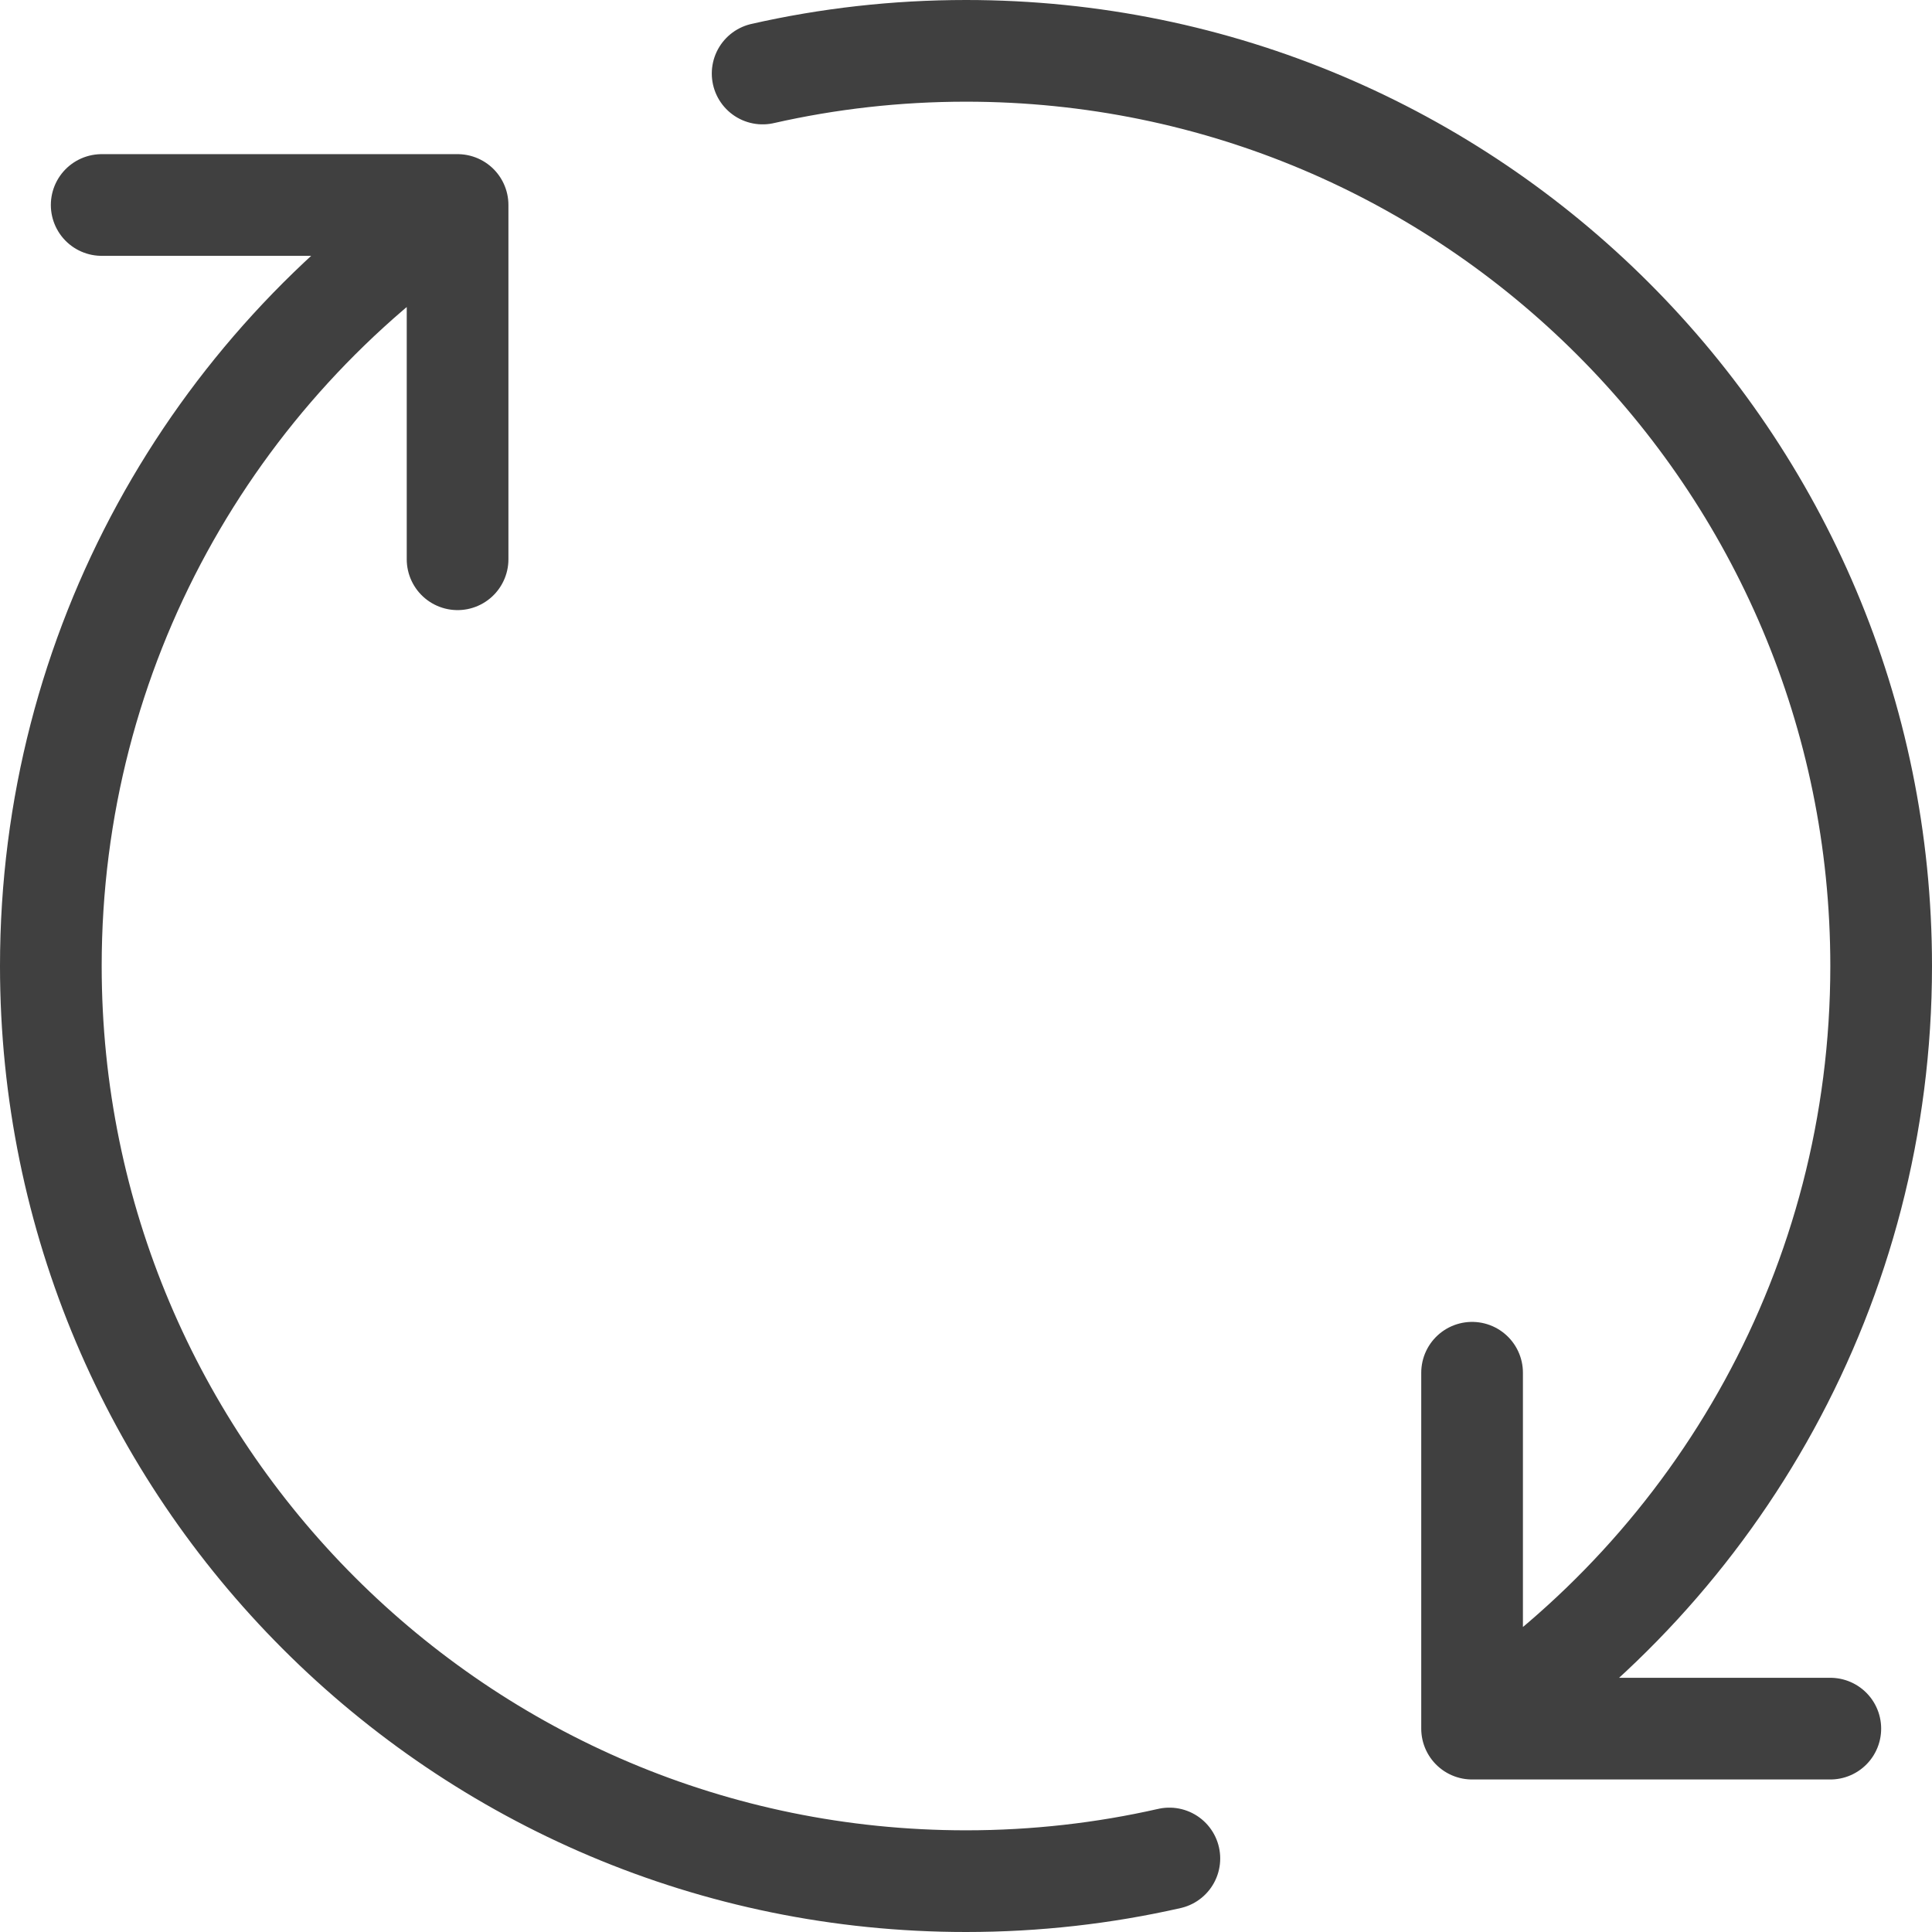
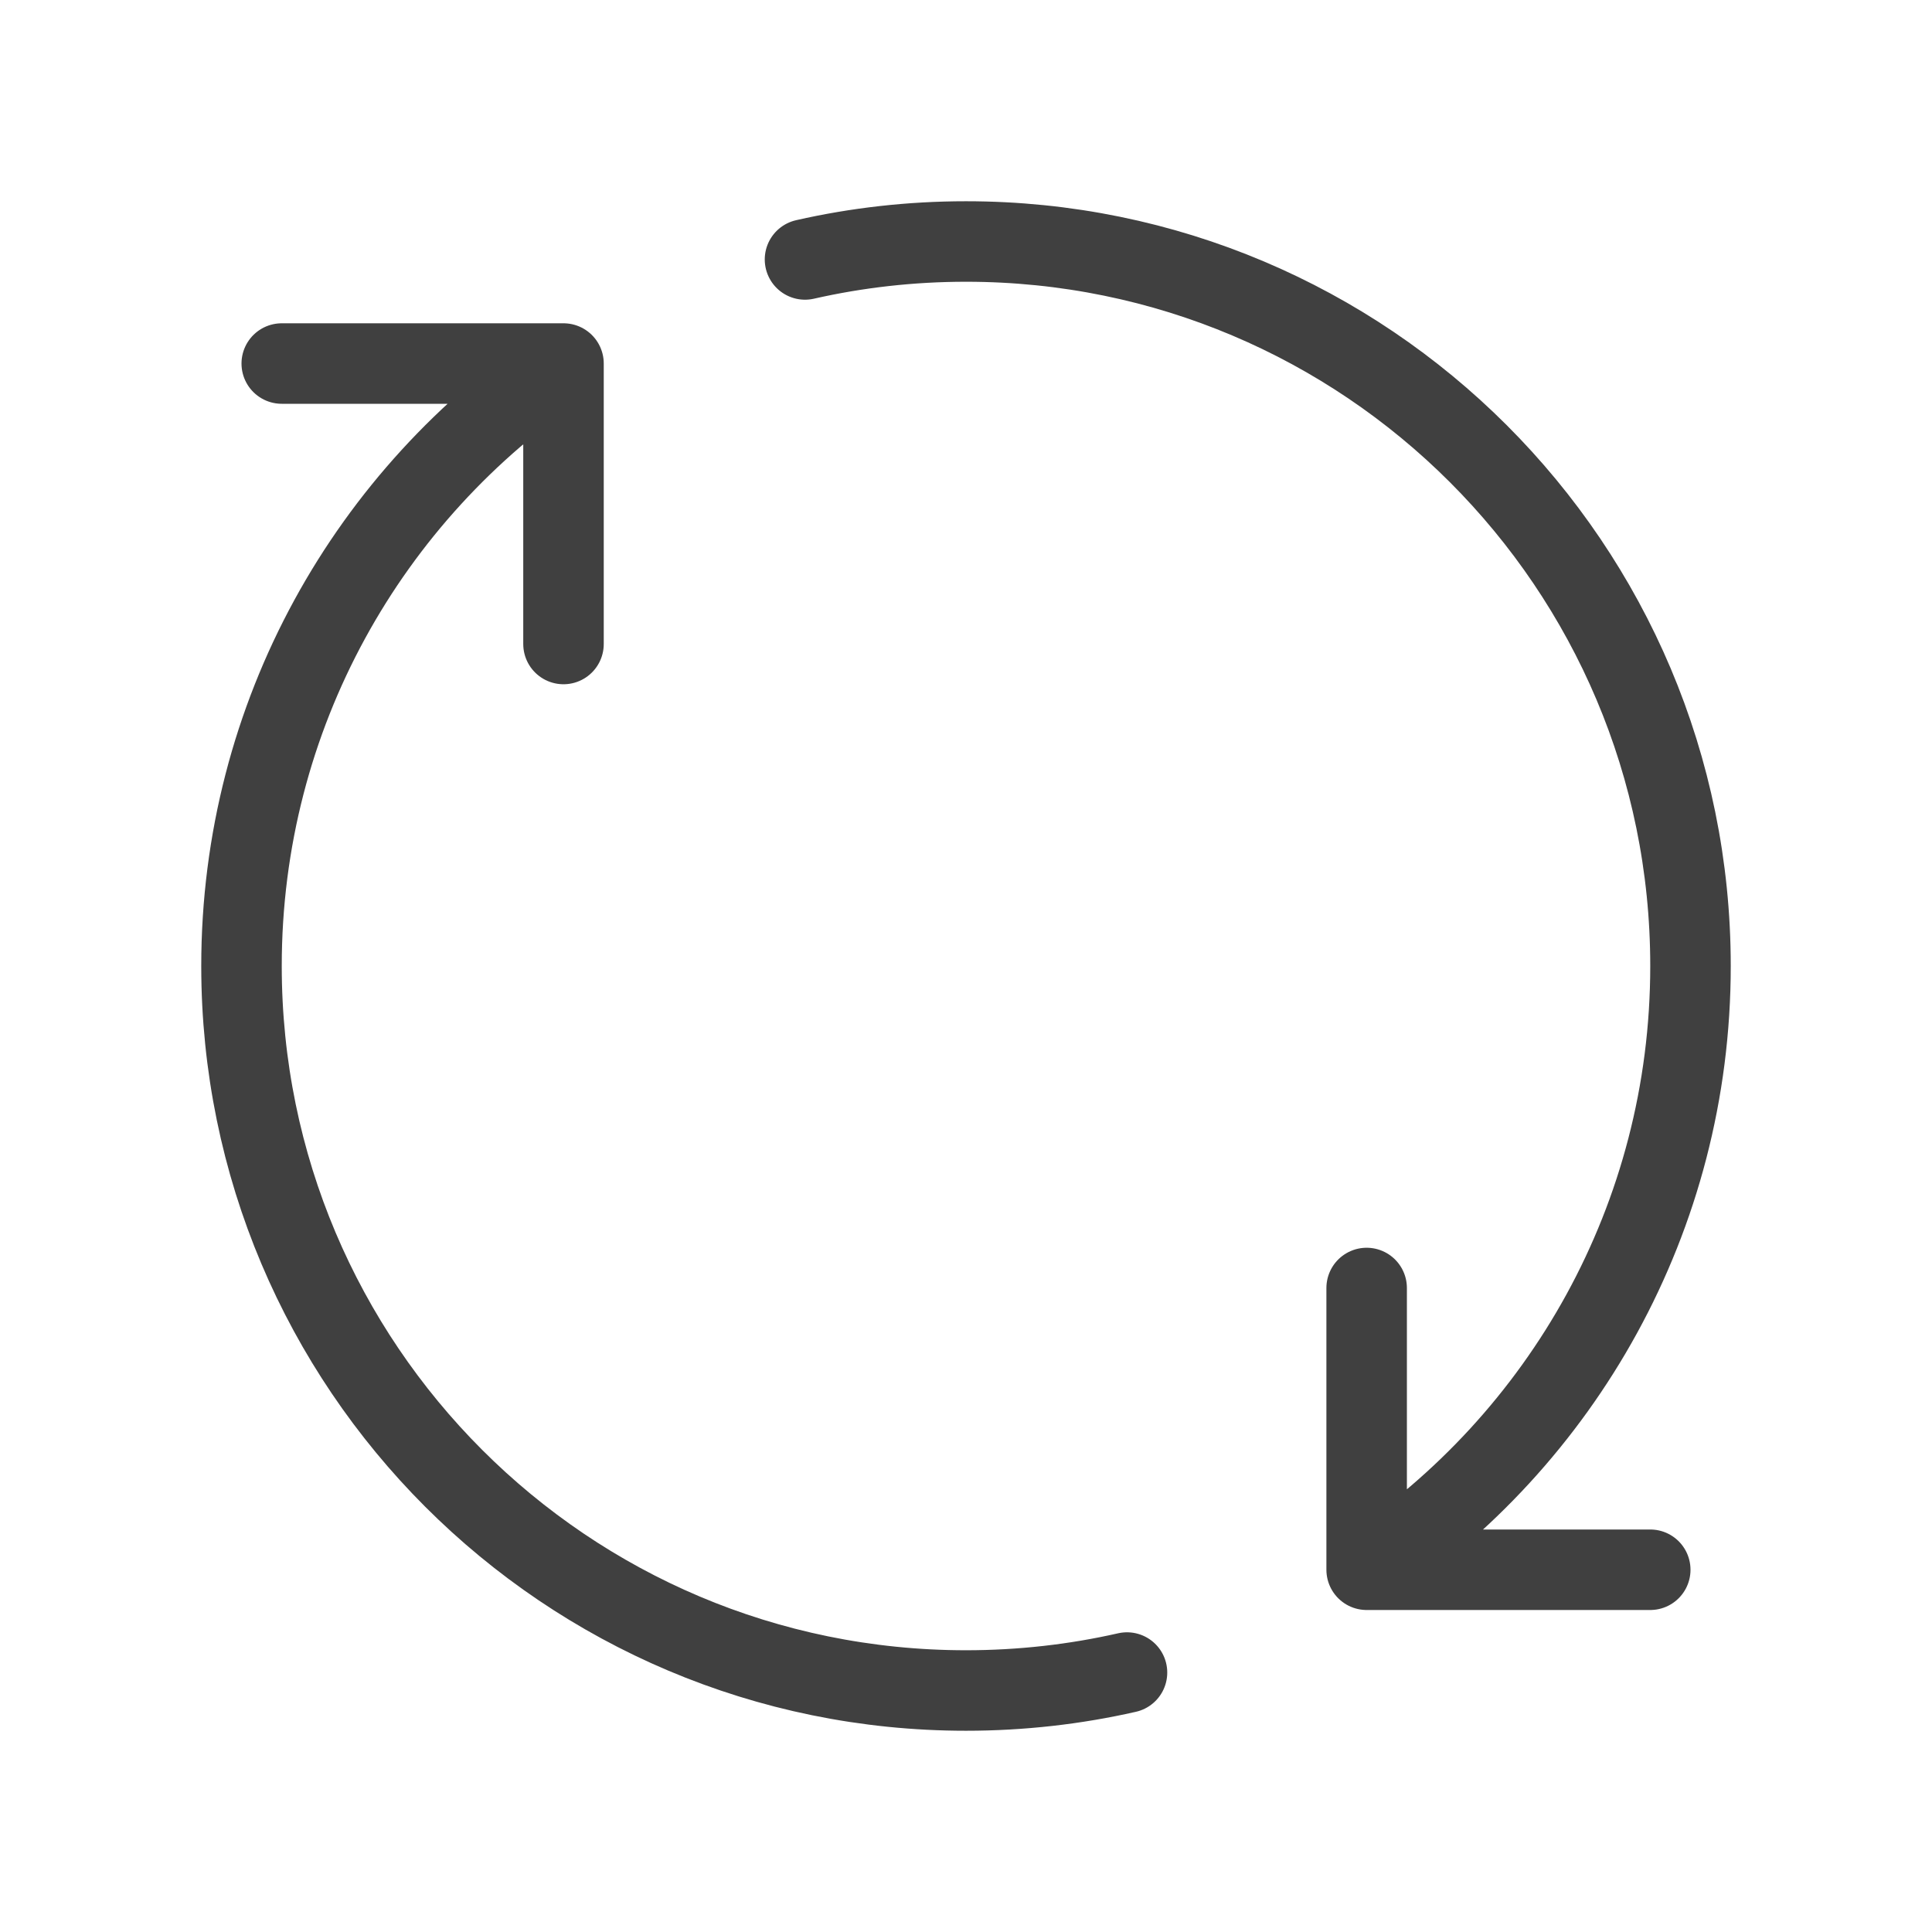
- <svg xmlns="http://www.w3.org/2000/svg" preserveAspectRatio="none" width="100%" height="100%" overflow="visible" style="display: block;" viewBox="0 0 19 19" fill="none">
-   <g id="elements">
+ <svg xmlns="http://www.w3.org/2000/svg" preserveAspectRatio="none" width="100%" height="100%" overflow="visible" style="display: block;" viewBox="0 0 24 24" fill="none">
+   <g id="elements" transform="translate(2.5, 2.5)">
    <path id="Ellipse 2312" d="M14.477 17C16.902 15.388 18.5 12.63 18.5 9.5C18.5 4.529 14.471 0.5 9.5 0.5C8.813 0.5 8.143 0.577 7.5 0.723M18 17H14.477V13.5M4.5 2.016C2.088 3.63 0.5 6.38 0.5 9.5C0.5 14.471 4.529 18.5 9.5 18.5C10.187 18.5 10.857 18.423 11.5 18.277M1 2.016H4.5V5.5" stroke="#404040" stroke-linecap="round" stroke-linejoin="round" />
  </g>
</svg>
